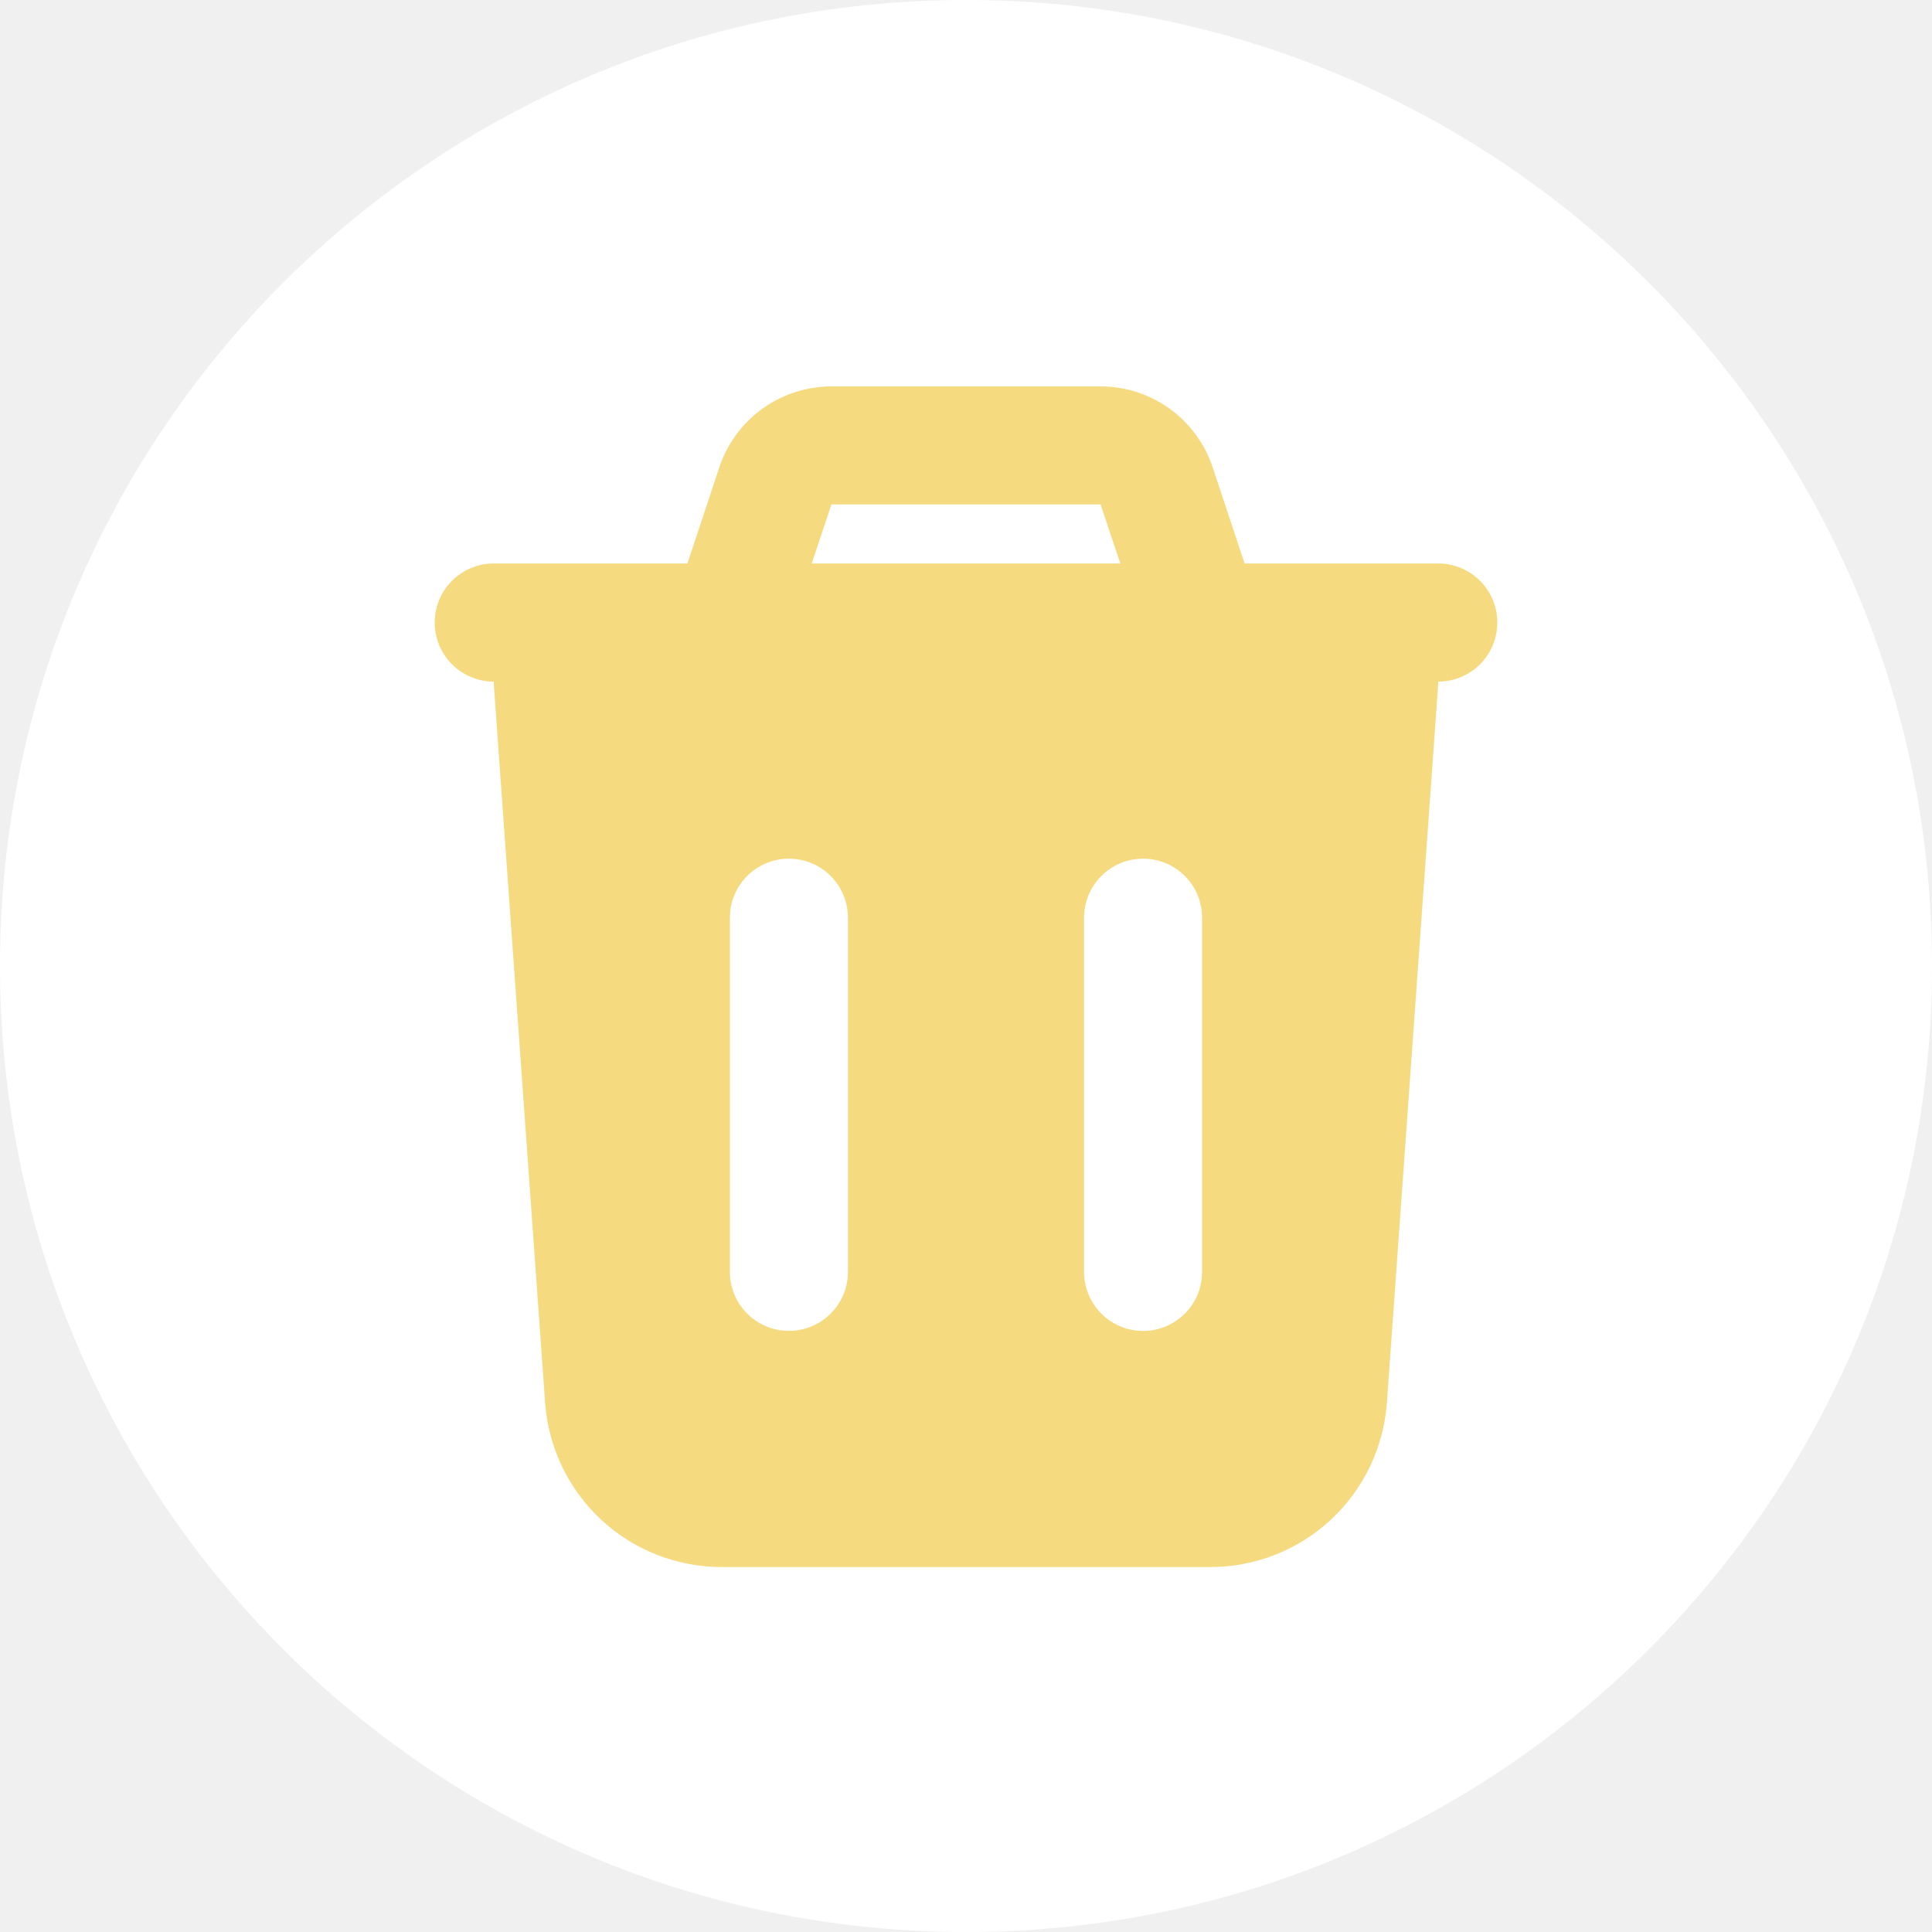
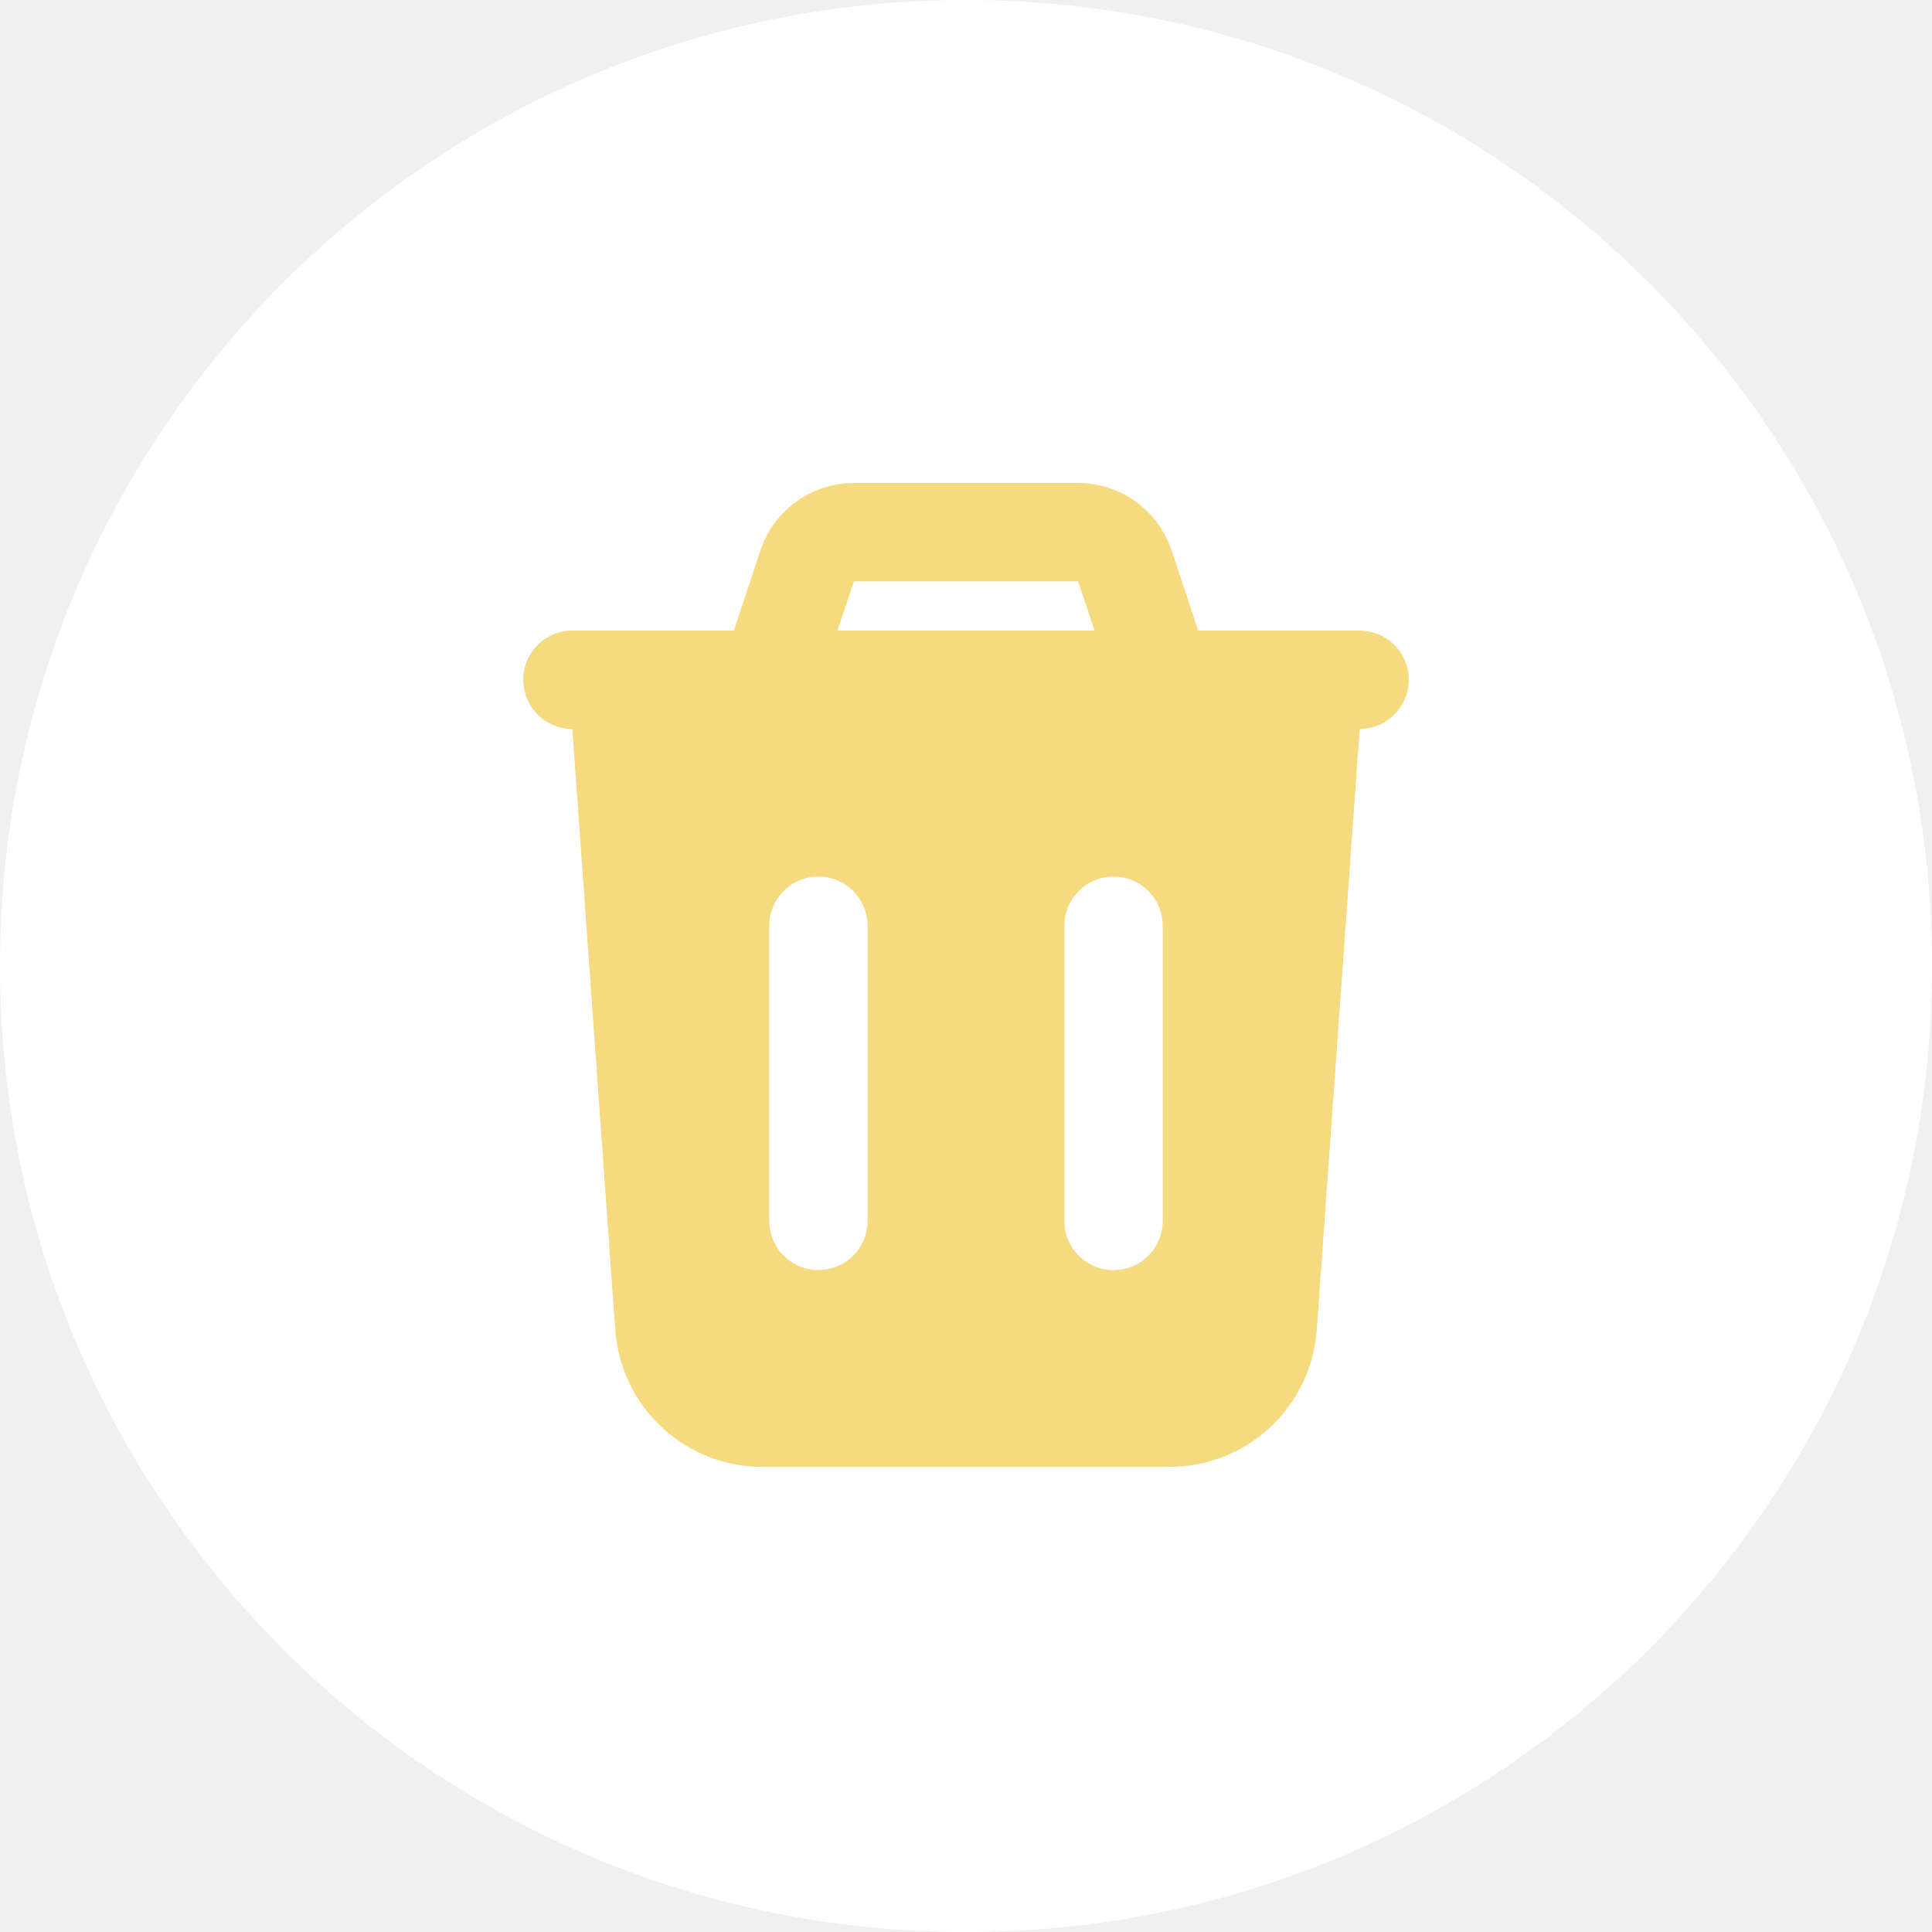
- <svg xmlns="http://www.w3.org/2000/svg" width="20" height="20" viewBox="0 0 20 20" fill="none">
-   <circle cx="10" cy="10" r="10" fill="white" />
-   <path fill-rule="evenodd" clip-rule="evenodd" d="M11.393 4C11.65 4 11.9 4.081 12.108 4.231C12.316 4.381 12.472 4.593 12.553 4.836L12.884 5.833H14.889C15.051 5.833 15.206 5.898 15.321 6.012C15.436 6.127 15.5 6.282 15.5 6.444C15.5 6.607 15.436 6.762 15.321 6.877C15.206 6.991 15.051 7.056 14.889 7.056L14.887 7.099L14.357 14.52C14.324 14.982 14.117 15.415 13.778 15.731C13.439 16.047 12.992 16.222 12.529 16.222H7.471C7.008 16.222 6.561 16.047 6.222 15.731C5.883 15.415 5.676 14.982 5.643 14.52L5.113 7.098L5.111 7.056C4.949 7.056 4.794 6.991 4.679 6.877C4.564 6.762 4.5 6.607 4.5 6.444C4.5 6.282 4.564 6.127 4.679 6.012C4.794 5.898 4.949 5.833 5.111 5.833H7.116L7.447 4.836C7.528 4.593 7.684 4.381 7.892 4.231C8.101 4.081 8.351 4 8.607 4H11.393ZM8.167 8.889C8.017 8.889 7.873 8.944 7.761 9.043C7.649 9.143 7.577 9.28 7.56 9.428L7.556 9.5V13.167C7.556 13.322 7.615 13.472 7.722 13.585C7.829 13.699 7.975 13.767 8.131 13.776C8.286 13.785 8.439 13.735 8.559 13.635C8.678 13.535 8.755 13.393 8.774 13.238L8.778 13.167V9.5C8.778 9.338 8.713 9.182 8.599 9.068C8.484 8.953 8.329 8.889 8.167 8.889ZM11.833 8.889C11.671 8.889 11.516 8.953 11.401 9.068C11.287 9.182 11.222 9.338 11.222 9.5V13.167C11.222 13.329 11.287 13.484 11.401 13.599C11.516 13.713 11.671 13.778 11.833 13.778C11.995 13.778 12.151 13.713 12.265 13.599C12.38 13.484 12.444 13.329 12.444 13.167V9.5C12.444 9.338 12.38 9.182 12.265 9.068C12.151 8.953 11.995 8.889 11.833 8.889ZM11.393 5.222H8.607L8.403 5.833H11.597L11.393 5.222Z" fill="#F5DA7F" />
+ <svg xmlns="http://www.w3.org/2000/svg" width="24" height="24" viewBox="0 0 24 24" fill="none">
+   <circle cx="12" cy="12" r="12" fill="white" />
+   <path fill-rule="evenodd" clip-rule="evenodd" d="M13.393 6C13.65 6 13.9 6.081 14.108 6.231C14.316 6.381 14.472 6.593 14.553 6.836L14.884 7.833H16.889C17.051 7.833 17.206 7.898 17.321 8.012C17.436 8.127 17.5 8.282 17.5 8.444C17.5 8.607 17.436 8.762 17.321 8.877C17.206 8.991 17.051 9.056 16.889 9.056L16.887 9.099L16.357 16.52C16.324 16.982 16.117 17.415 15.778 17.731C15.439 18.047 14.992 18.222 14.529 18.222H9.471C9.008 18.222 8.561 18.047 8.222 17.731C7.883 17.415 7.676 16.982 7.643 16.52L7.113 9.098L7.111 9.056C6.949 9.056 6.794 8.991 6.679 8.877C6.564 8.762 6.5 8.607 6.5 8.444C6.5 8.282 6.564 8.127 6.679 8.012C6.794 7.898 6.949 7.833 7.111 7.833H9.116L9.447 6.836C9.528 6.593 9.684 6.381 9.892 6.231C10.101 6.081 10.351 6 10.607 6H13.393ZM10.167 10.889C10.017 10.889 9.873 10.944 9.761 11.043C9.649 11.143 9.577 11.28 9.56 11.428L9.556 11.5V15.167C9.556 15.322 9.615 15.472 9.722 15.585C9.829 15.699 9.975 15.767 10.131 15.776C10.286 15.785 10.44 15.735 10.559 15.635C10.678 15.535 10.755 15.393 10.774 15.238L10.778 15.167V11.5C10.778 11.338 10.713 11.182 10.599 11.068C10.484 10.953 10.329 10.889 10.167 10.889ZM13.833 10.889C13.671 10.889 13.516 10.953 13.401 11.068C13.287 11.182 13.222 11.338 13.222 11.5V15.167C13.222 15.329 13.287 15.484 13.401 15.599C13.516 15.713 13.671 15.778 13.833 15.778C13.995 15.778 14.151 15.713 14.265 15.599C14.38 15.484 14.444 15.329 14.444 15.167V11.5C14.444 11.338 14.38 11.182 14.265 11.068C14.151 10.953 13.995 10.889 13.833 10.889ZM13.393 7.222H10.607L10.403 7.833H13.597L13.393 7.222Z" fill="#F5DA7F" />
</svg>
